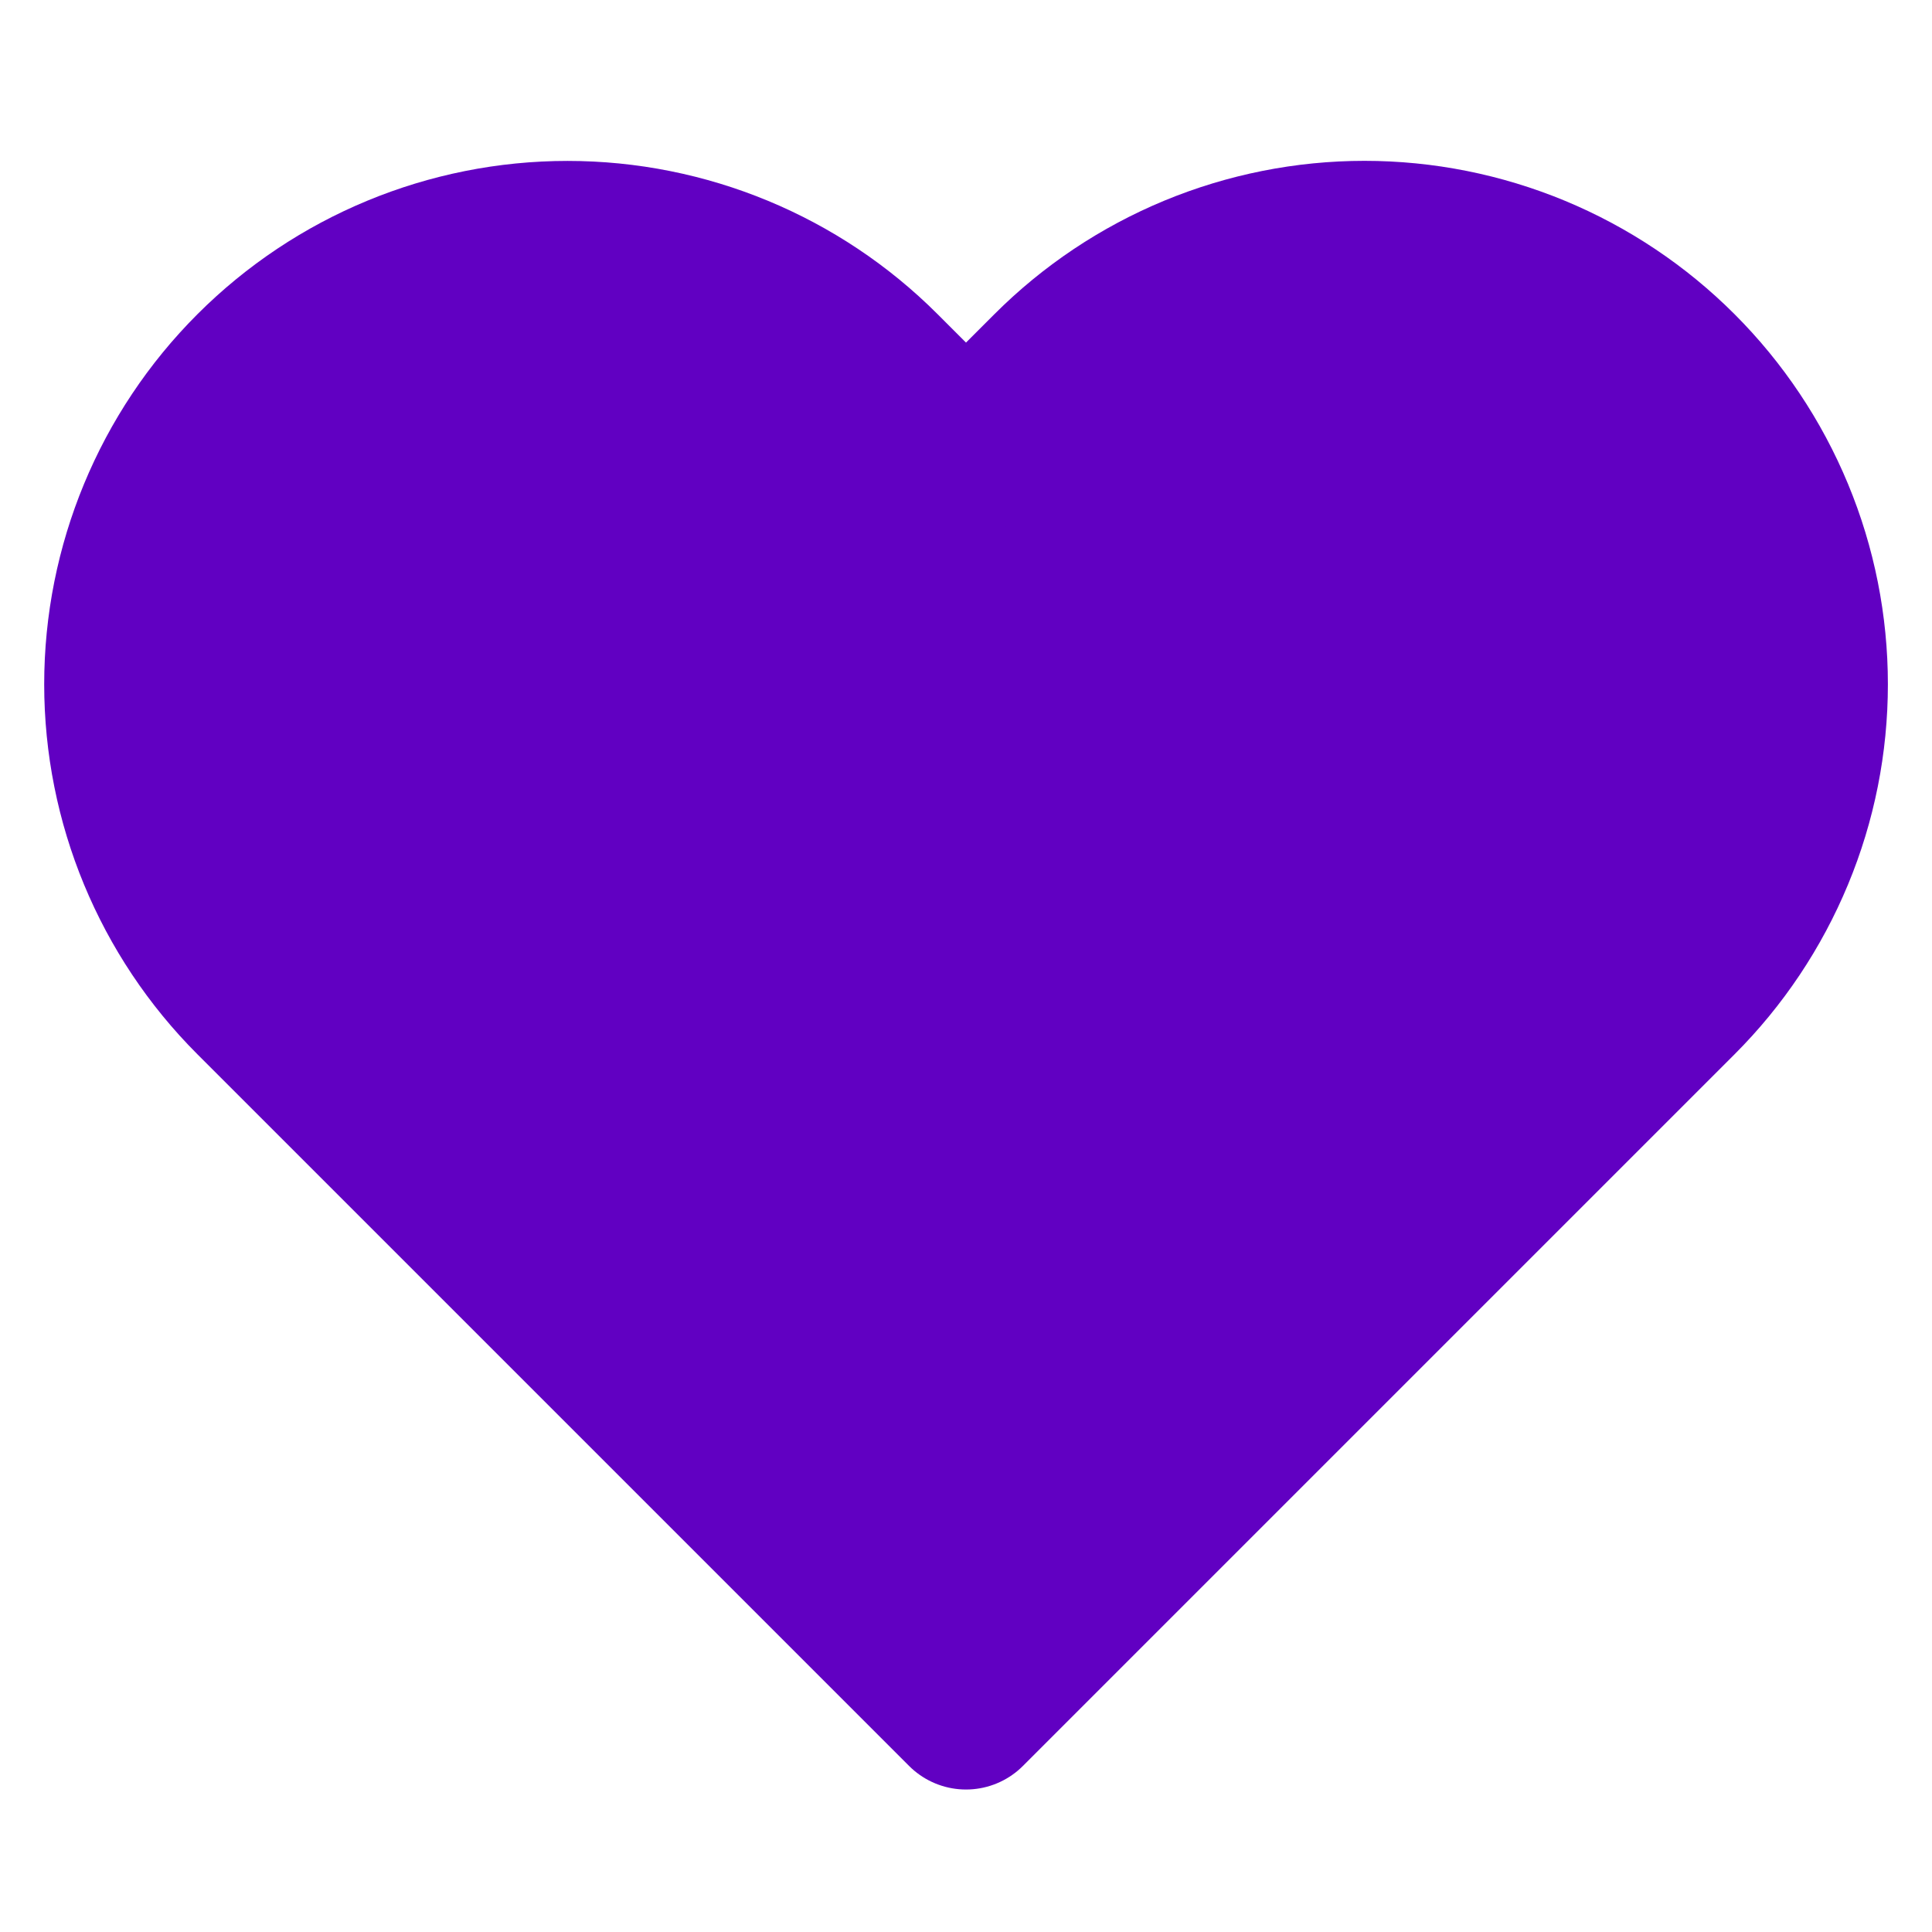
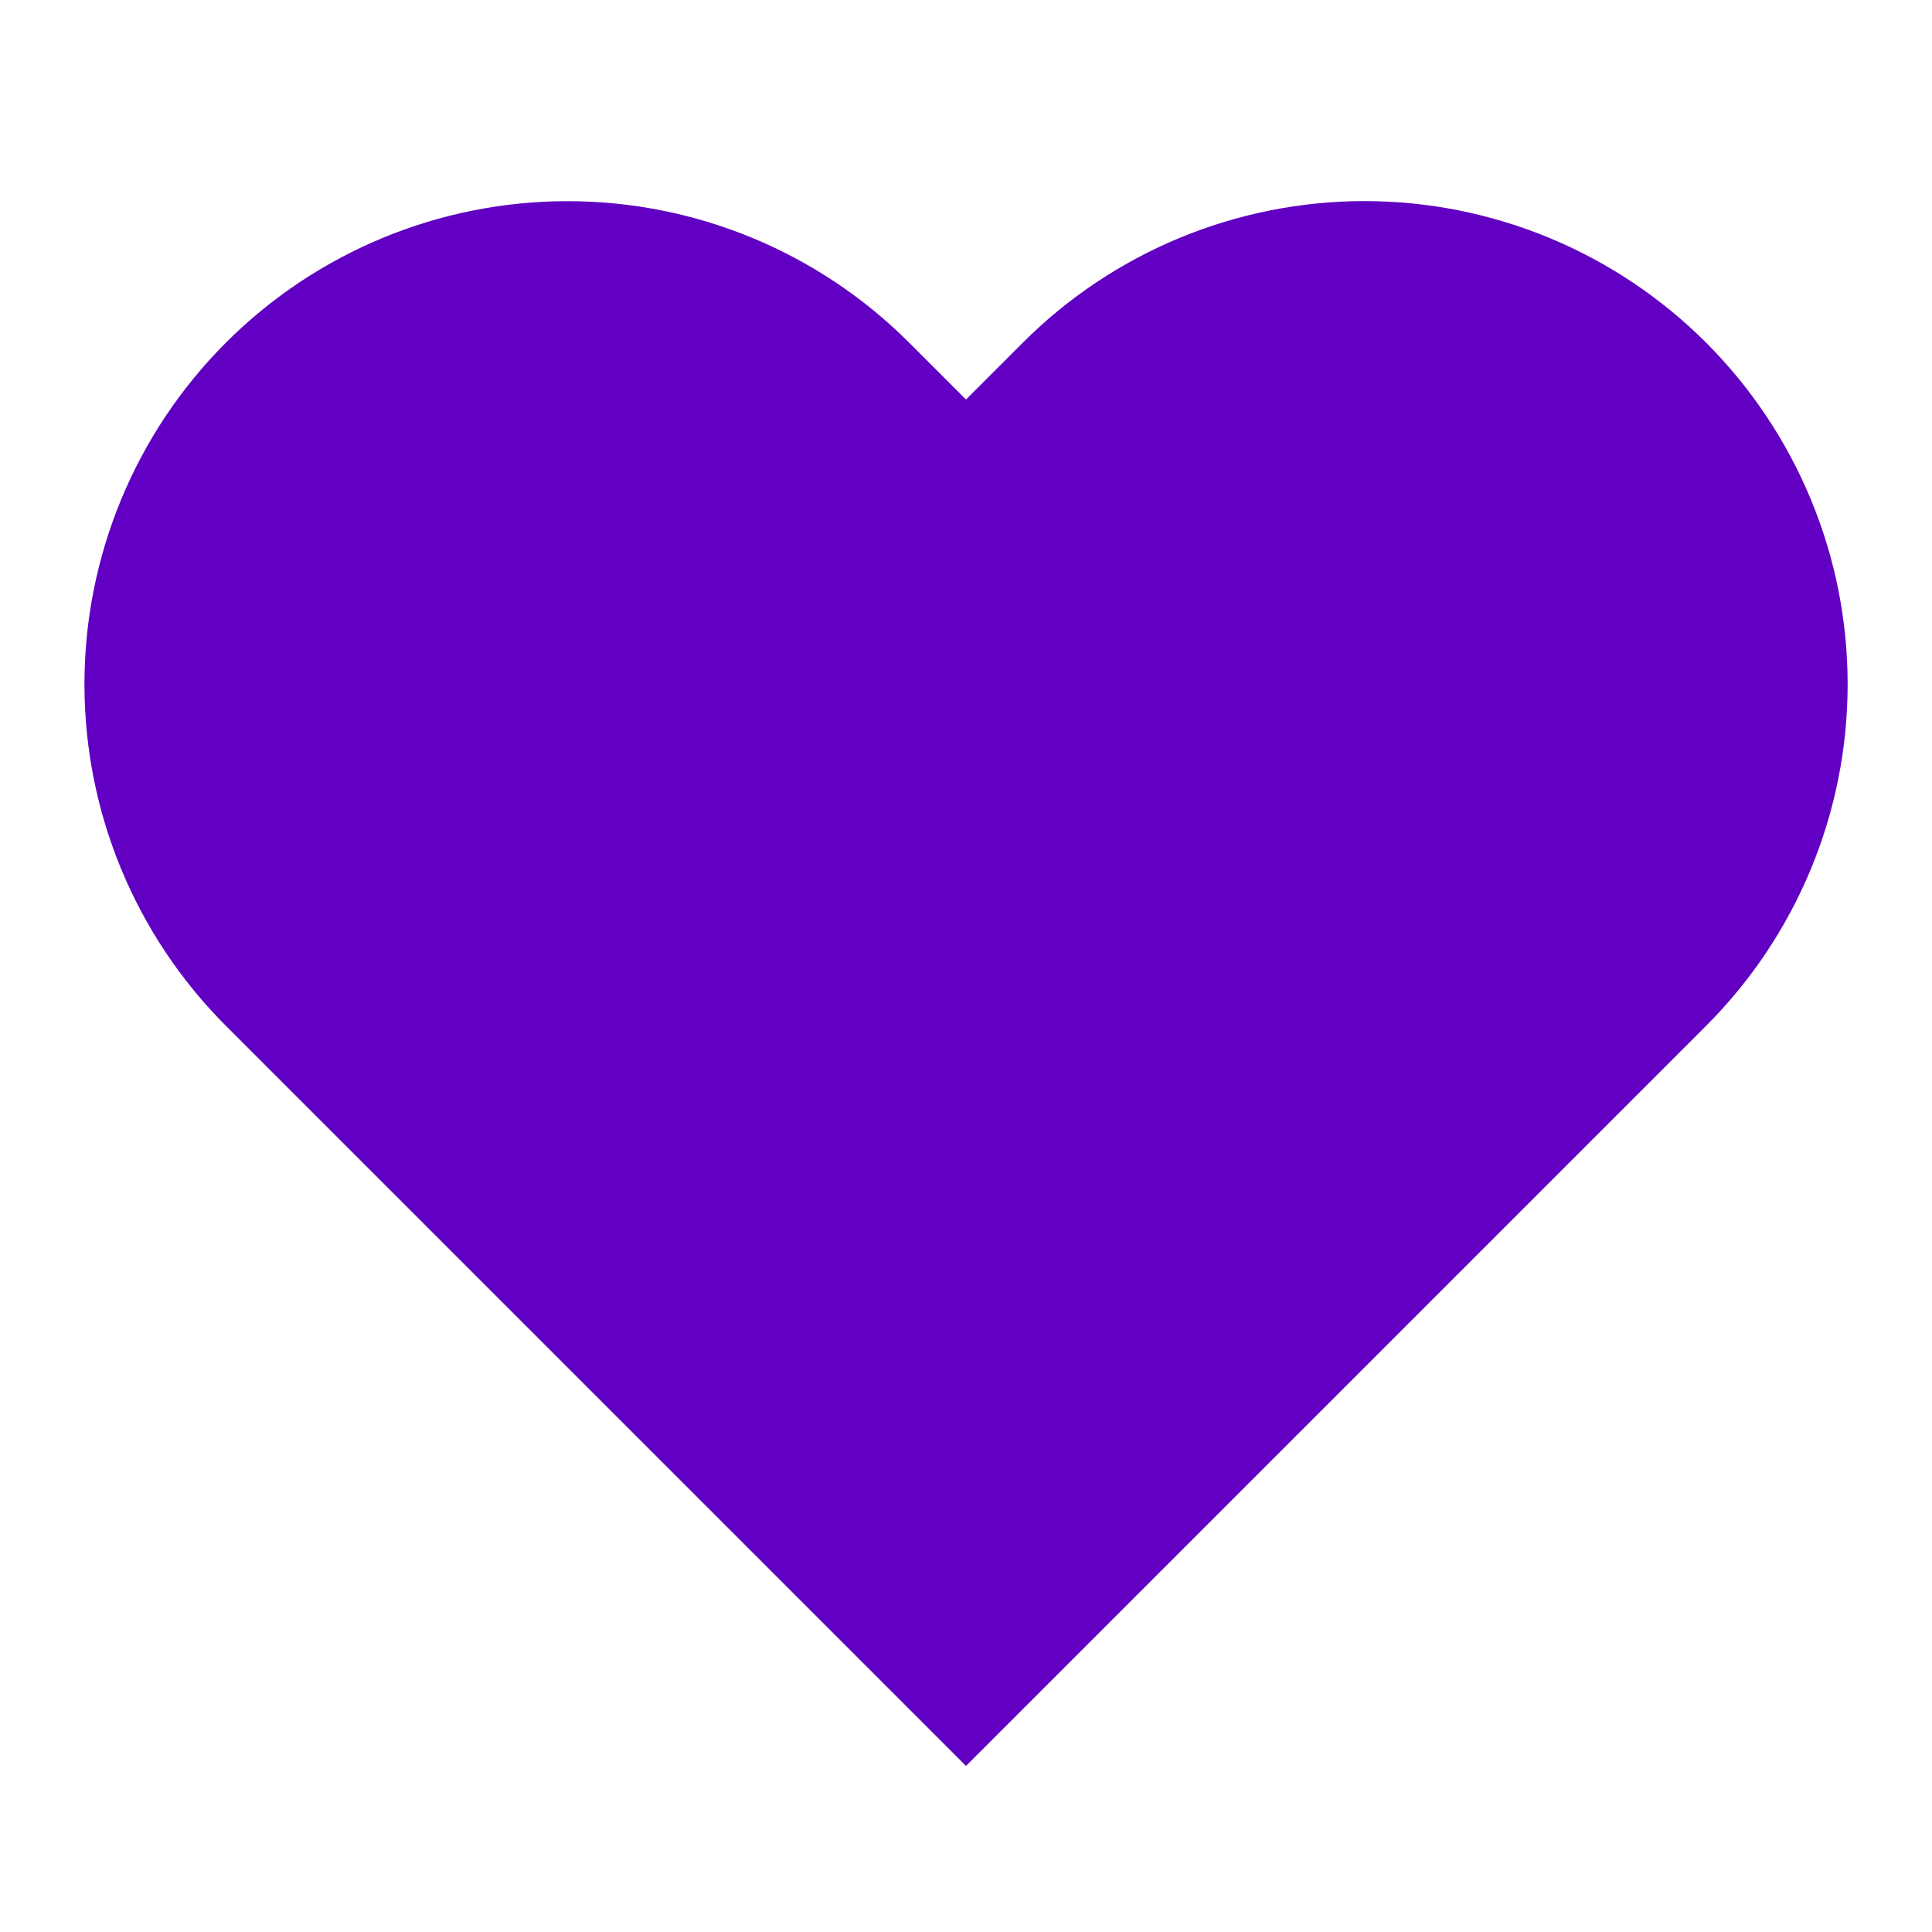
<svg xmlns="http://www.w3.org/2000/svg" width="24" height="24" viewBox="0 0 24 24" fill="none">
-   <path d="M20.84 4.61C20.329 4.099 19.723 3.694 19.055 3.417C18.388 3.141 17.673 2.998 16.95 2.998C16.228 2.998 15.512 3.141 14.845 3.417C14.177 3.694 13.571 4.099 13.06 4.61L12 5.67L10.94 4.61C9.908 3.578 8.509 2.999 7.05 2.999C5.591 2.999 4.192 3.578 3.16 4.61C2.128 5.642 1.549 7.041 1.549 8.5C1.549 9.959 2.128 11.358 3.16 12.39L4.22 13.45L12 21.23L19.78 13.45L20.84 12.39C21.351 11.879 21.756 11.273 22.033 10.605C22.31 9.938 22.452 9.223 22.452 8.5C22.452 7.778 22.31 7.062 22.033 6.395C21.756 5.727 21.351 5.121 20.84 4.61V4.61Z" fill="#6100C2" stroke="#6100C2" stroke-width="2" stroke-linecap="round" stroke-linejoin="round" />
+   <path d="M20.84 4.61C20.329 4.099 19.723 3.694 19.055 3.417C18.388 3.141 17.673 2.998 16.95 2.998C16.228 2.998 15.512 3.141 14.845 3.417C14.177 3.694 13.571 4.099 13.06 4.61L12 5.67L10.94 4.61C9.908 3.578 8.509 2.999 7.05 2.999C5.591 2.999 4.192 3.578 3.16 4.61C2.128 5.642 1.549 7.041 1.549 8.5C1.549 9.959 2.128 11.358 3.16 12.39L4.22 13.45L12 21.23L19.78 13.45L20.84 12.39C21.351 11.879 21.756 11.273 22.033 10.605C22.31 9.938 22.452 9.223 22.452 8.5C22.452 7.778 22.31 7.062 22.033 6.395C21.756 5.727 21.351 5.121 20.84 4.61V4.61Z" fill="#6100C2" stroke="#6100C2" strokeWidth="2" strokeLinecap="round" strokeLinejoin="round" />
</svg>
